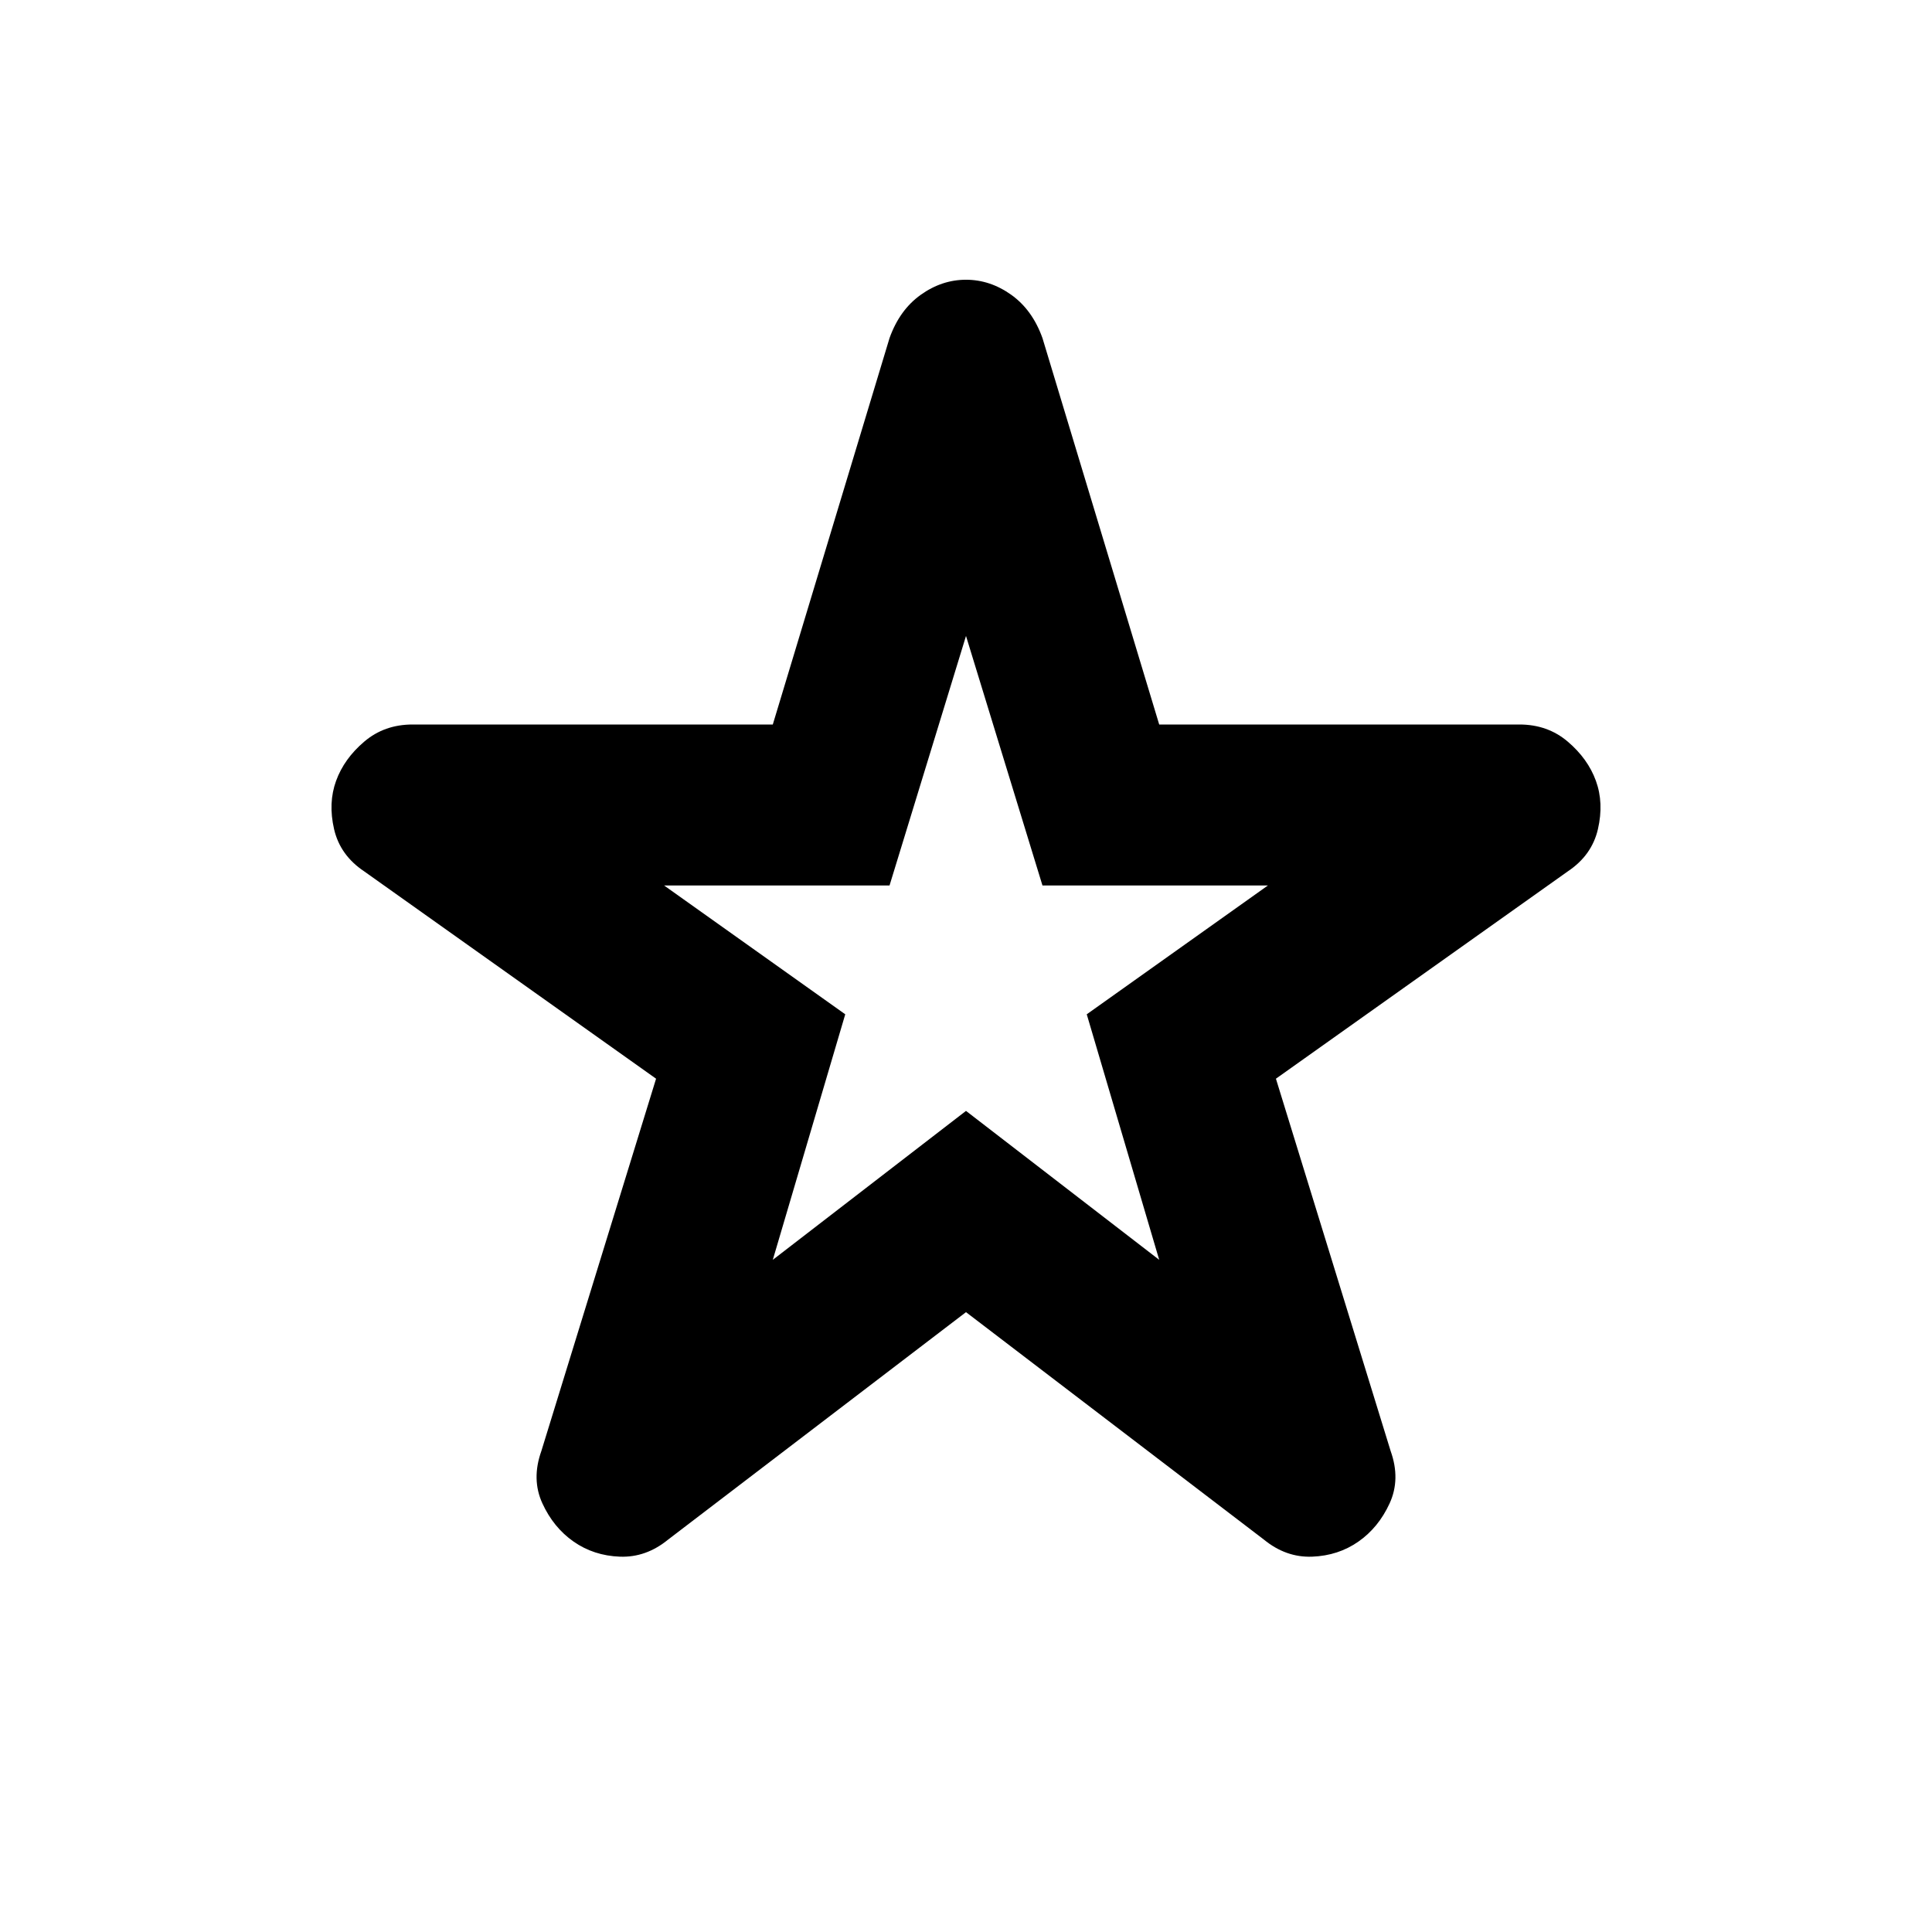
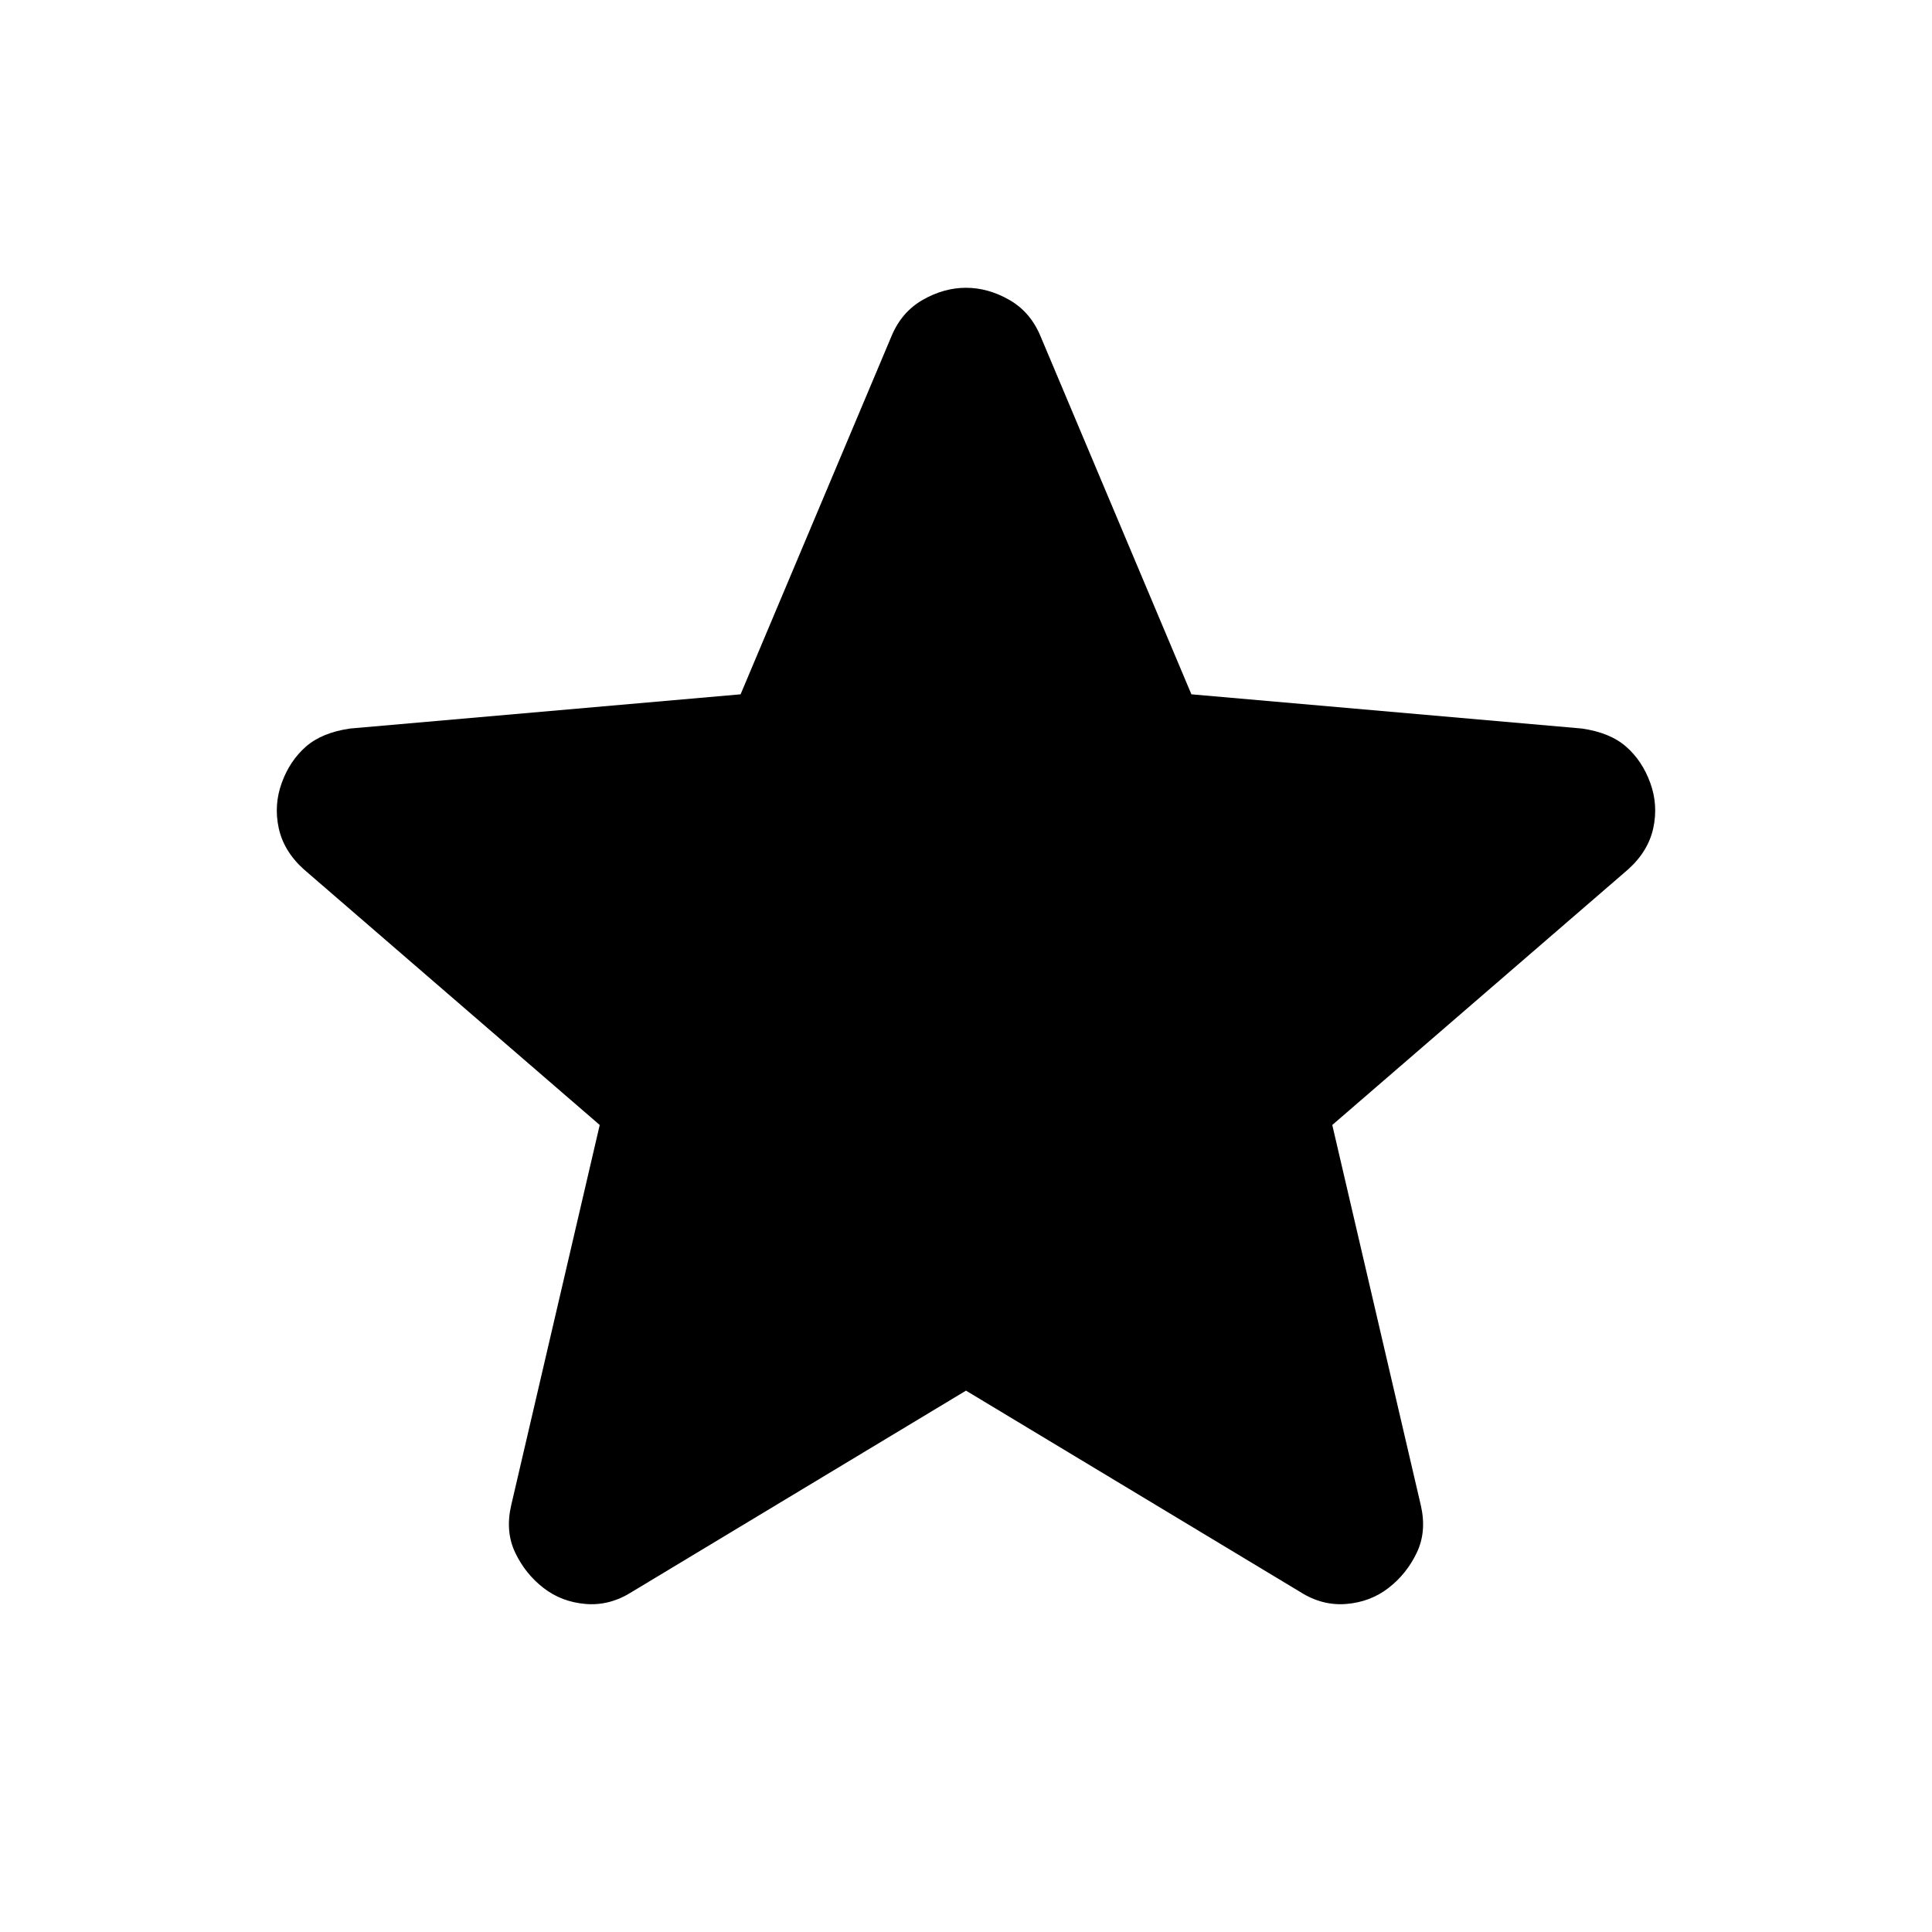
- <svg xmlns="http://www.w3.org/2000/svg" width="24" height="24" viewBox="0 -960 960 960" fill="currentColor">
-   <path d="m384-334 96-74 96 74-36-122 90-64H518l-38-124-38 124H330l90 64-36 122Zm96 26L332-195q-11 9-24 8.5t-23-7.5q-10-7-15.5-19t-.5-26l57-185-145-103q-12-8-15-21t1-24q4-11 14-19.5t24-8.5h179l58-192q5-14 15.5-21.5T480-821q12 0 22.5 7.5T518-792l58 192h179q14 0 24 8.5t14 19.5q4 11 1 24t-15 21L634-424l57 185q5 14-.5 26T675-194q-10 7-23 7.5t-24-8.5L480-308Zm0-181Z" />
+ <svg xmlns="http://www.w3.org/2000/svg" height="24px" viewBox="0 -960 960 960" width="24px" fill="currentColor">
+   <path d="M480-269 314-169q-11 7-23 6t-21-8q-9-7-14-17.5t-2-23.5l44-189-147-127q-10-9-12.5-20.5T140-571q4-11 12-18t22-9l194-17 75-178q5-12 15.5-18t21.5-6q11 0 21.5 6t15.5 18l75 178 194 17q14 2 22 9t12 18q4 11 1.5 22.5T809-528L662-401l44 189q3 13-2 23.5T690-171q-9 7-21 8t-23-6L480-269Z" />
</svg>
